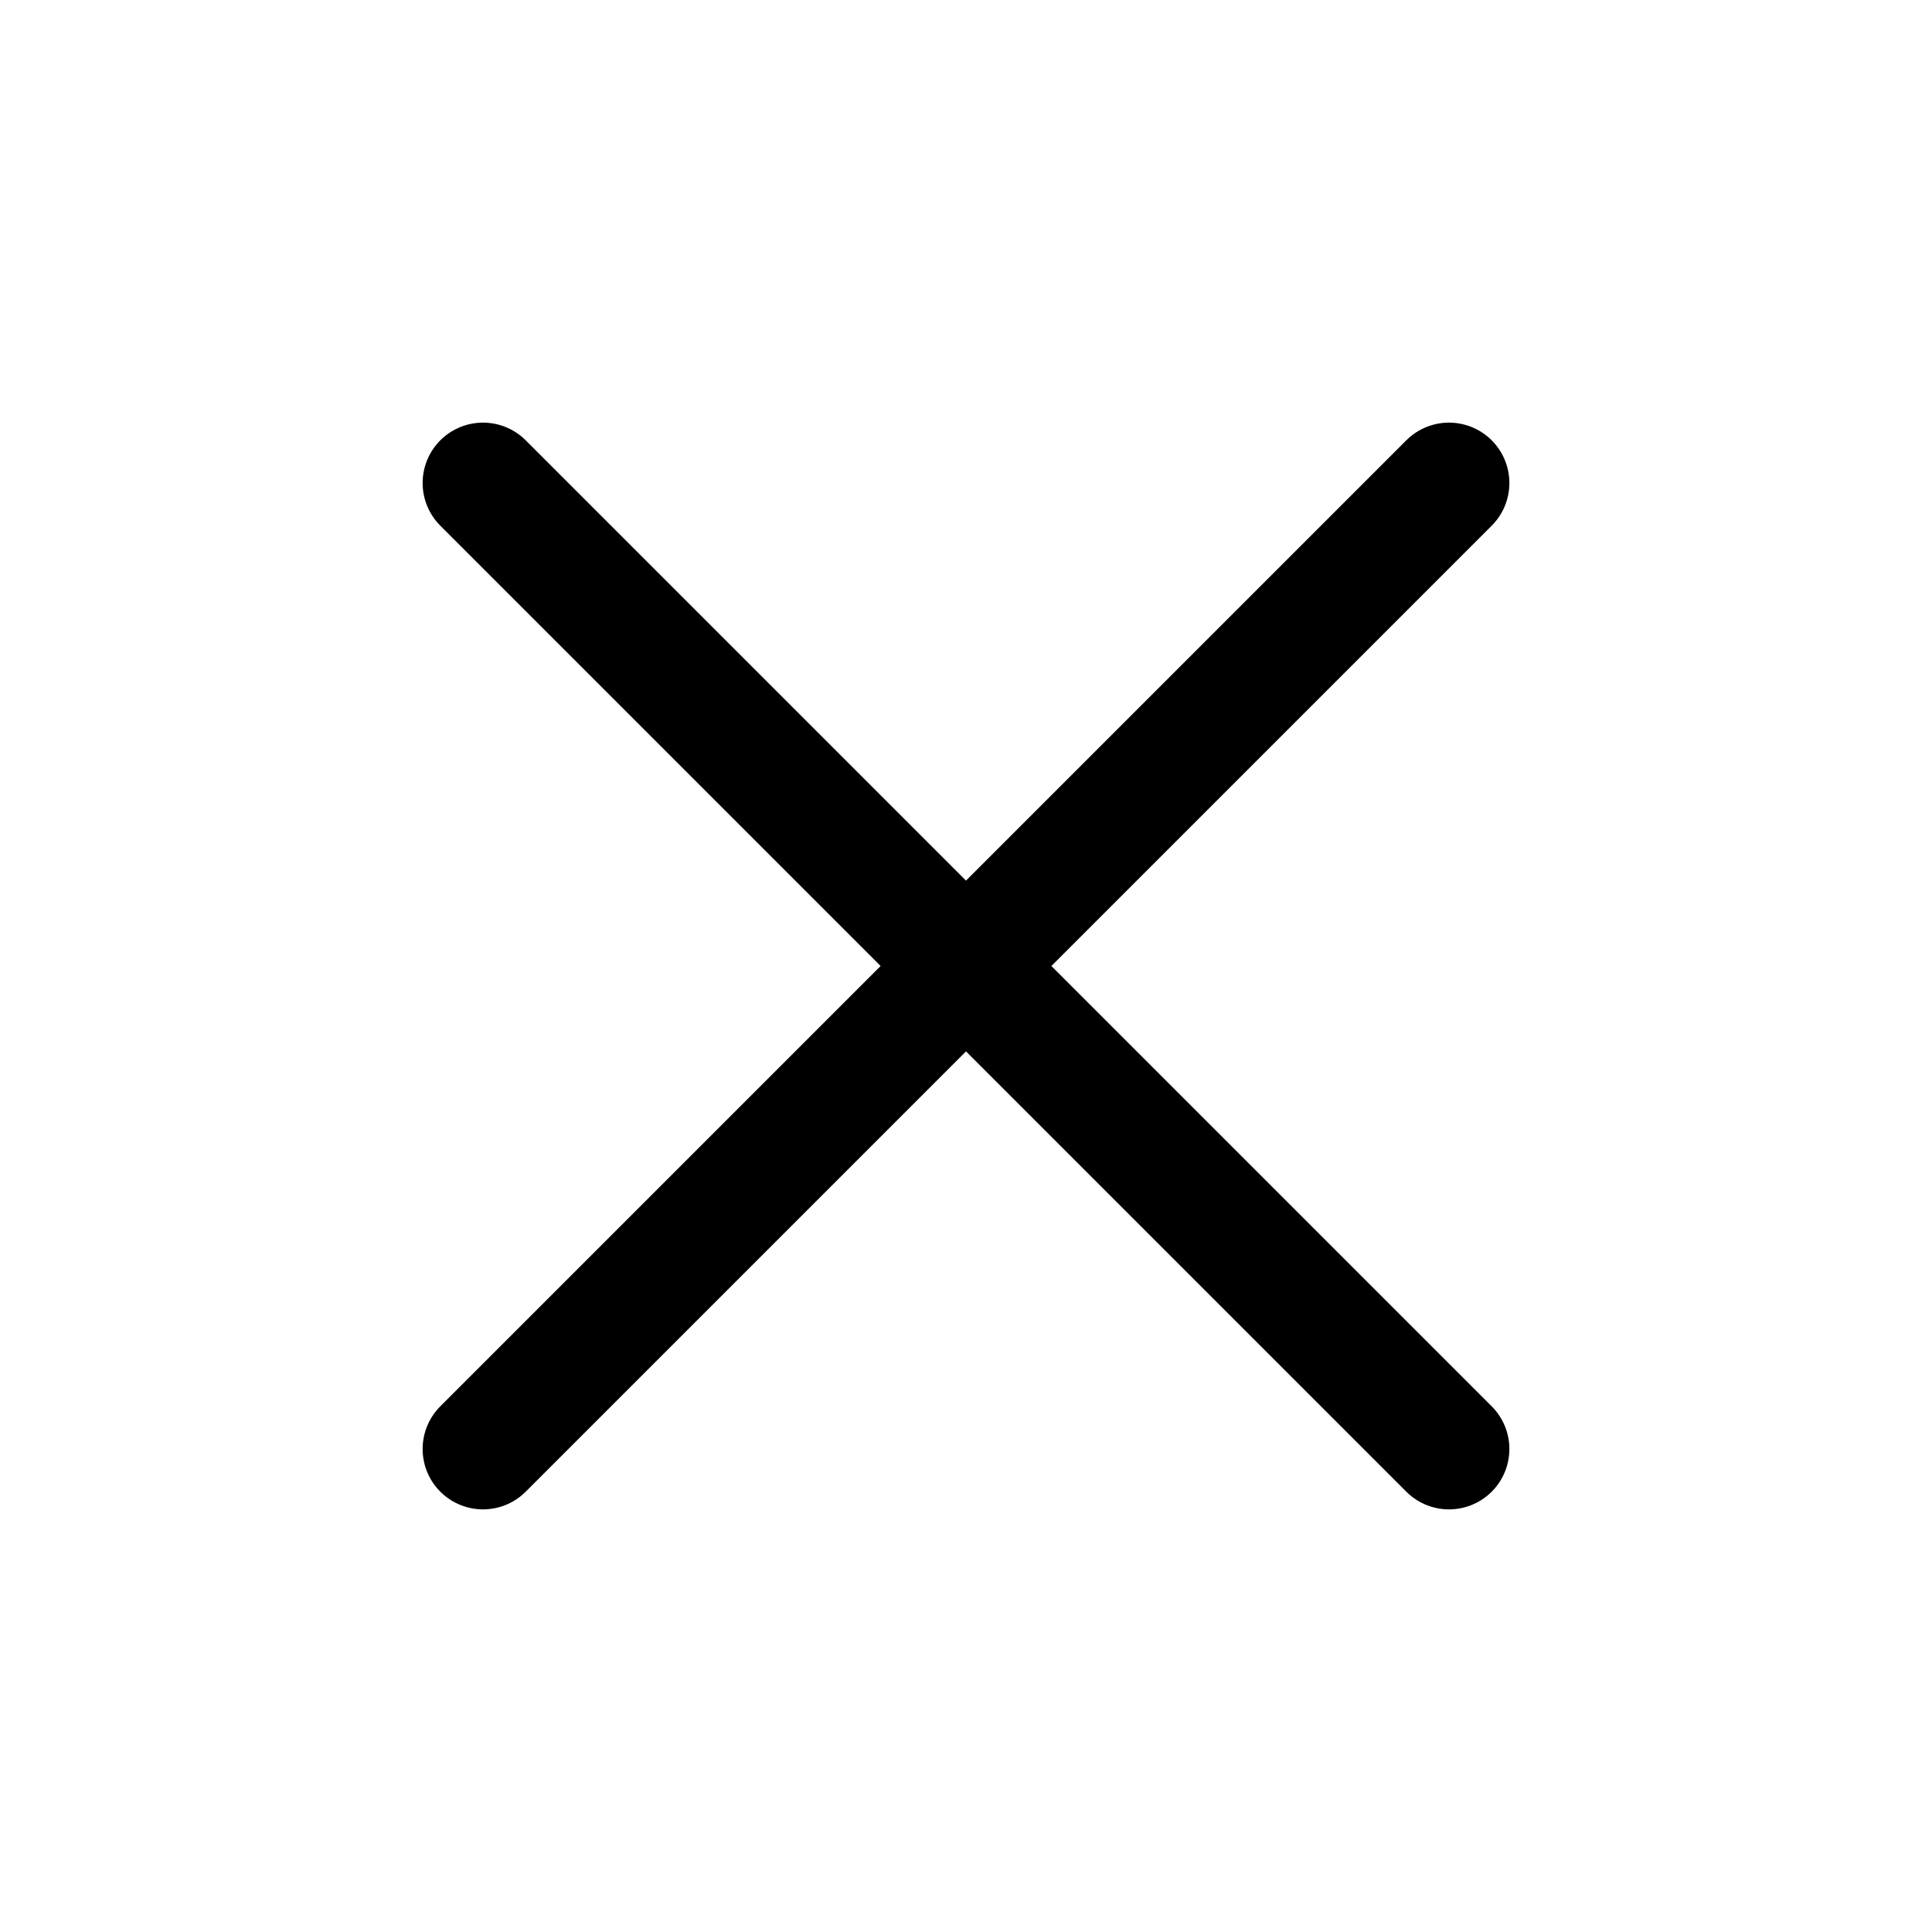
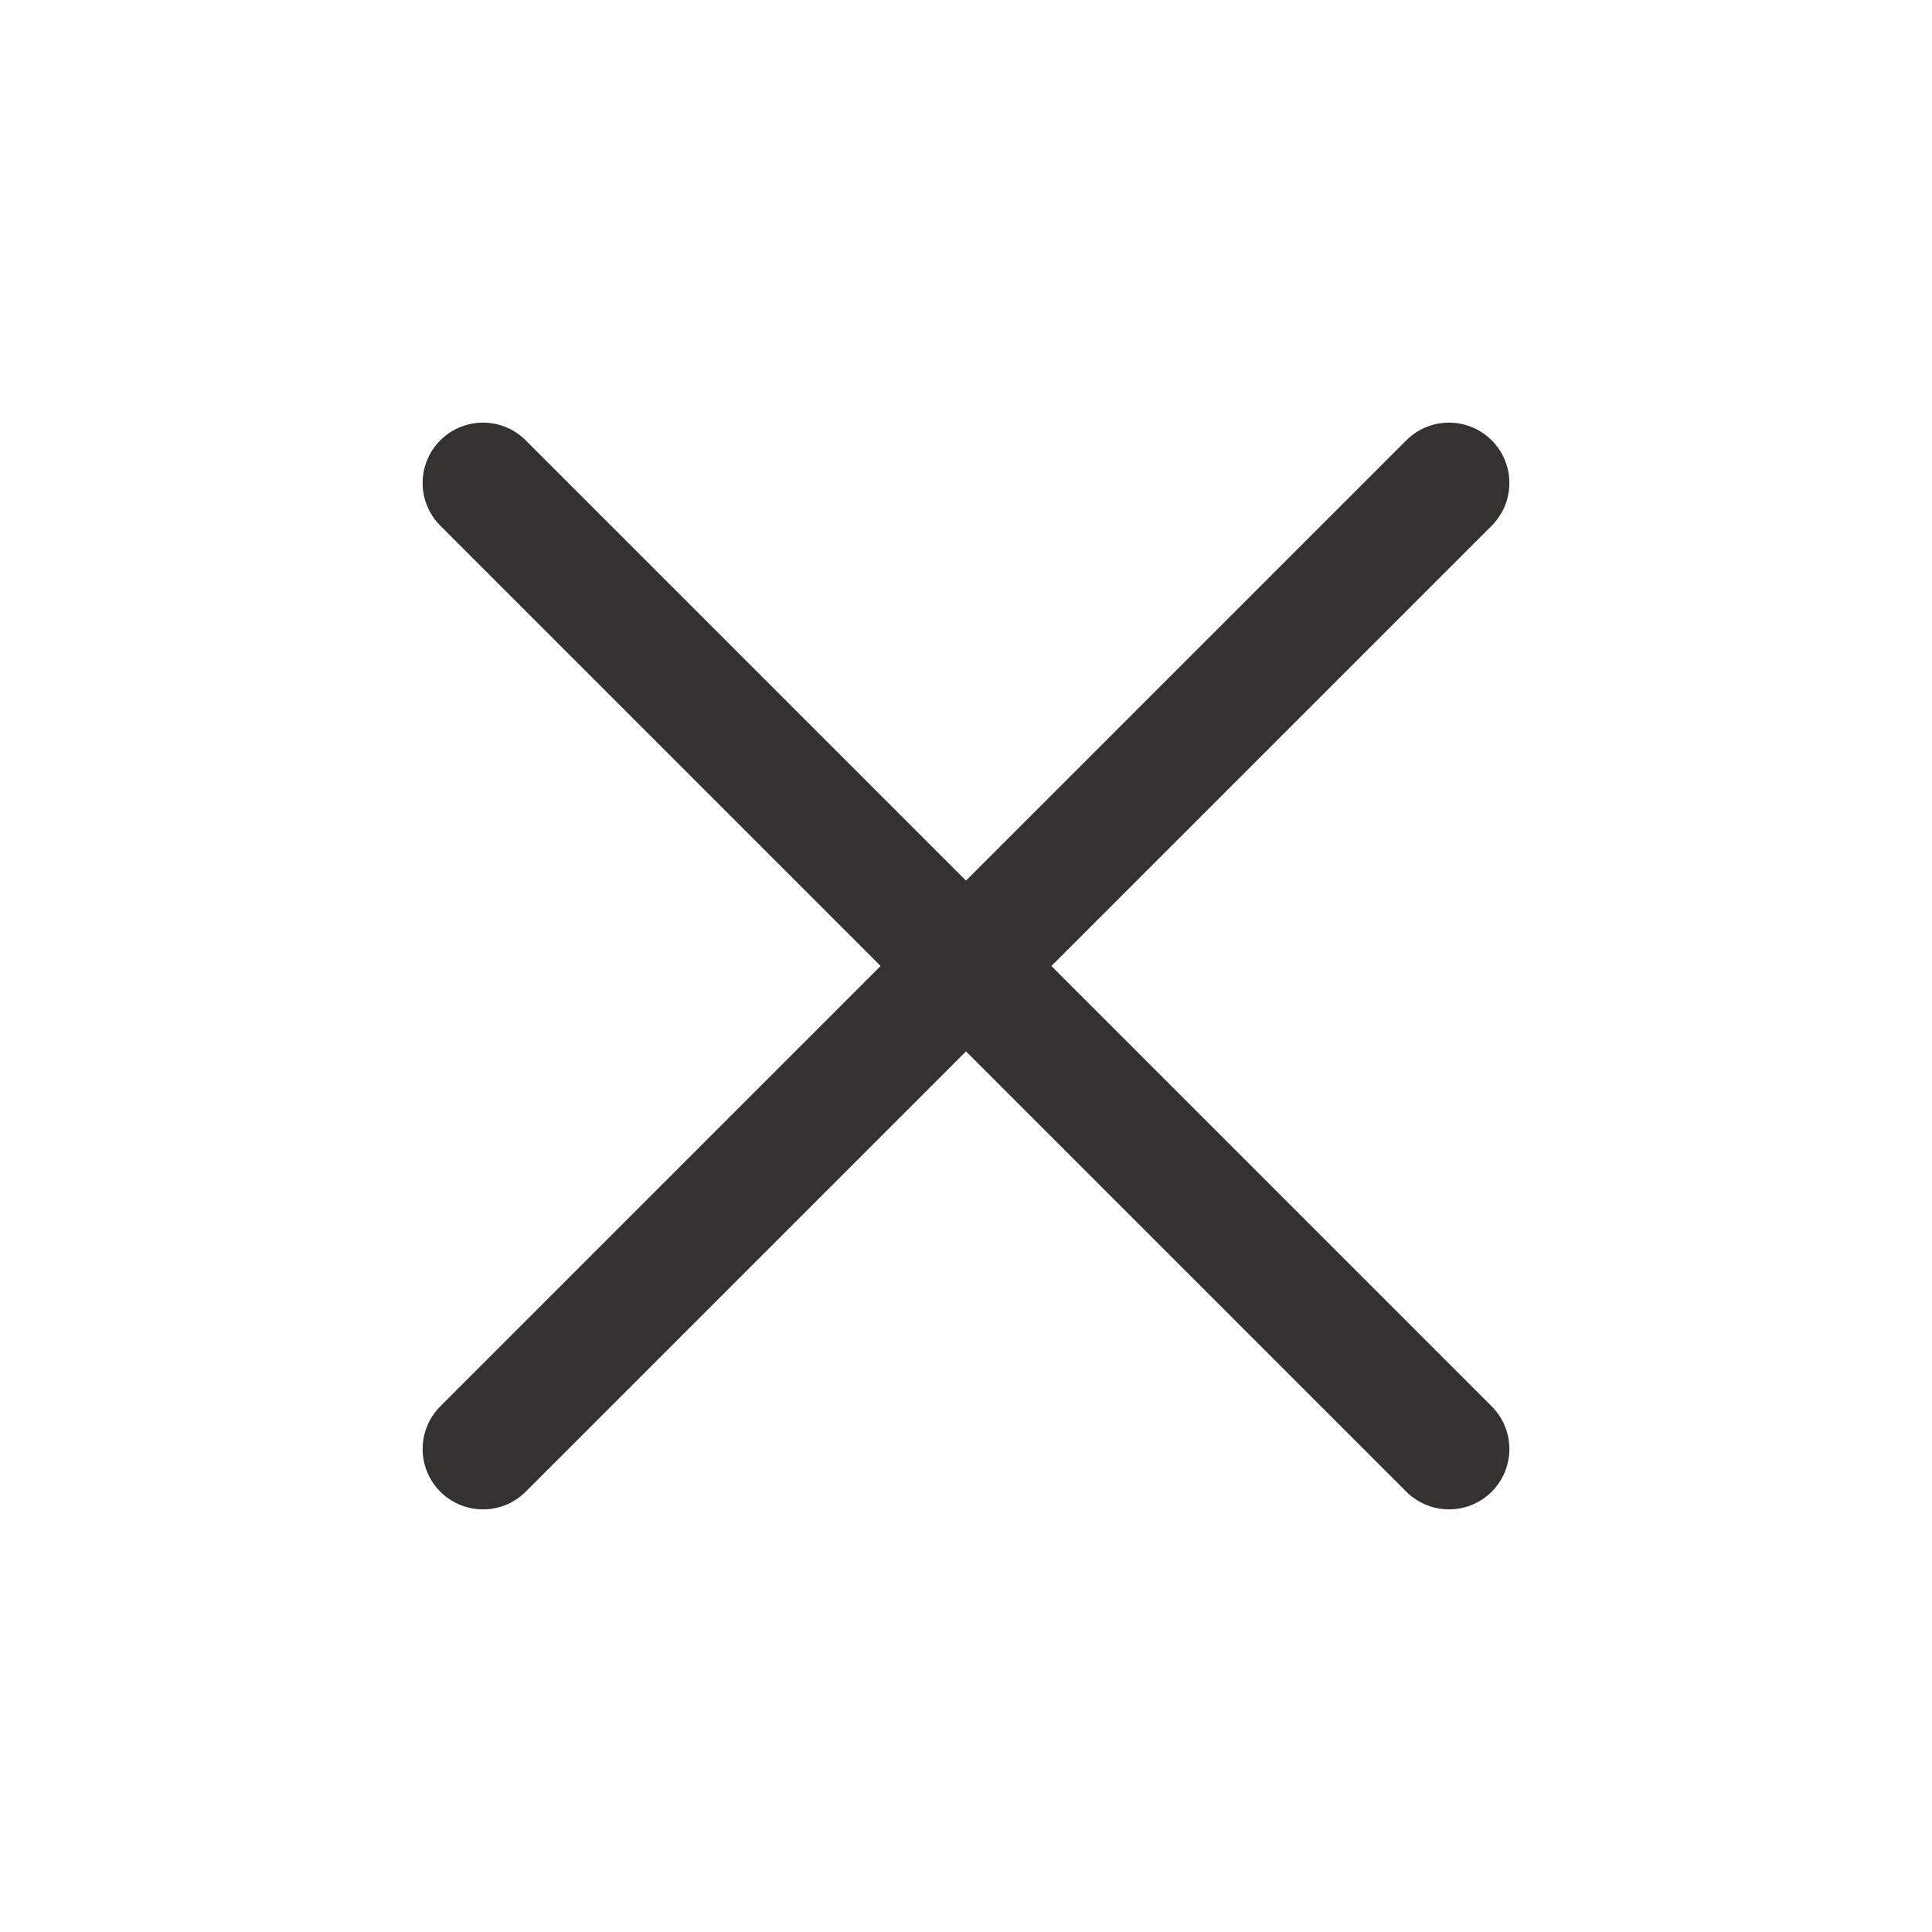
- <svg xmlns="http://www.w3.org/2000/svg" fill="none" viewBox="0 0 24 24" stroke-width="1.5" stroke="currentColor" class="w-6 h-6">
+ <svg xmlns="http://www.w3.org/2000/svg" fill="none" viewBox="0 0 24 24" stroke-width="1.5" stroke="#33322e" class="w-6 h-6">
  <path stroke-linecap="round" stroke-linejoin="round" d="M6 18L18 6M6 6l12 12" />
</svg>
